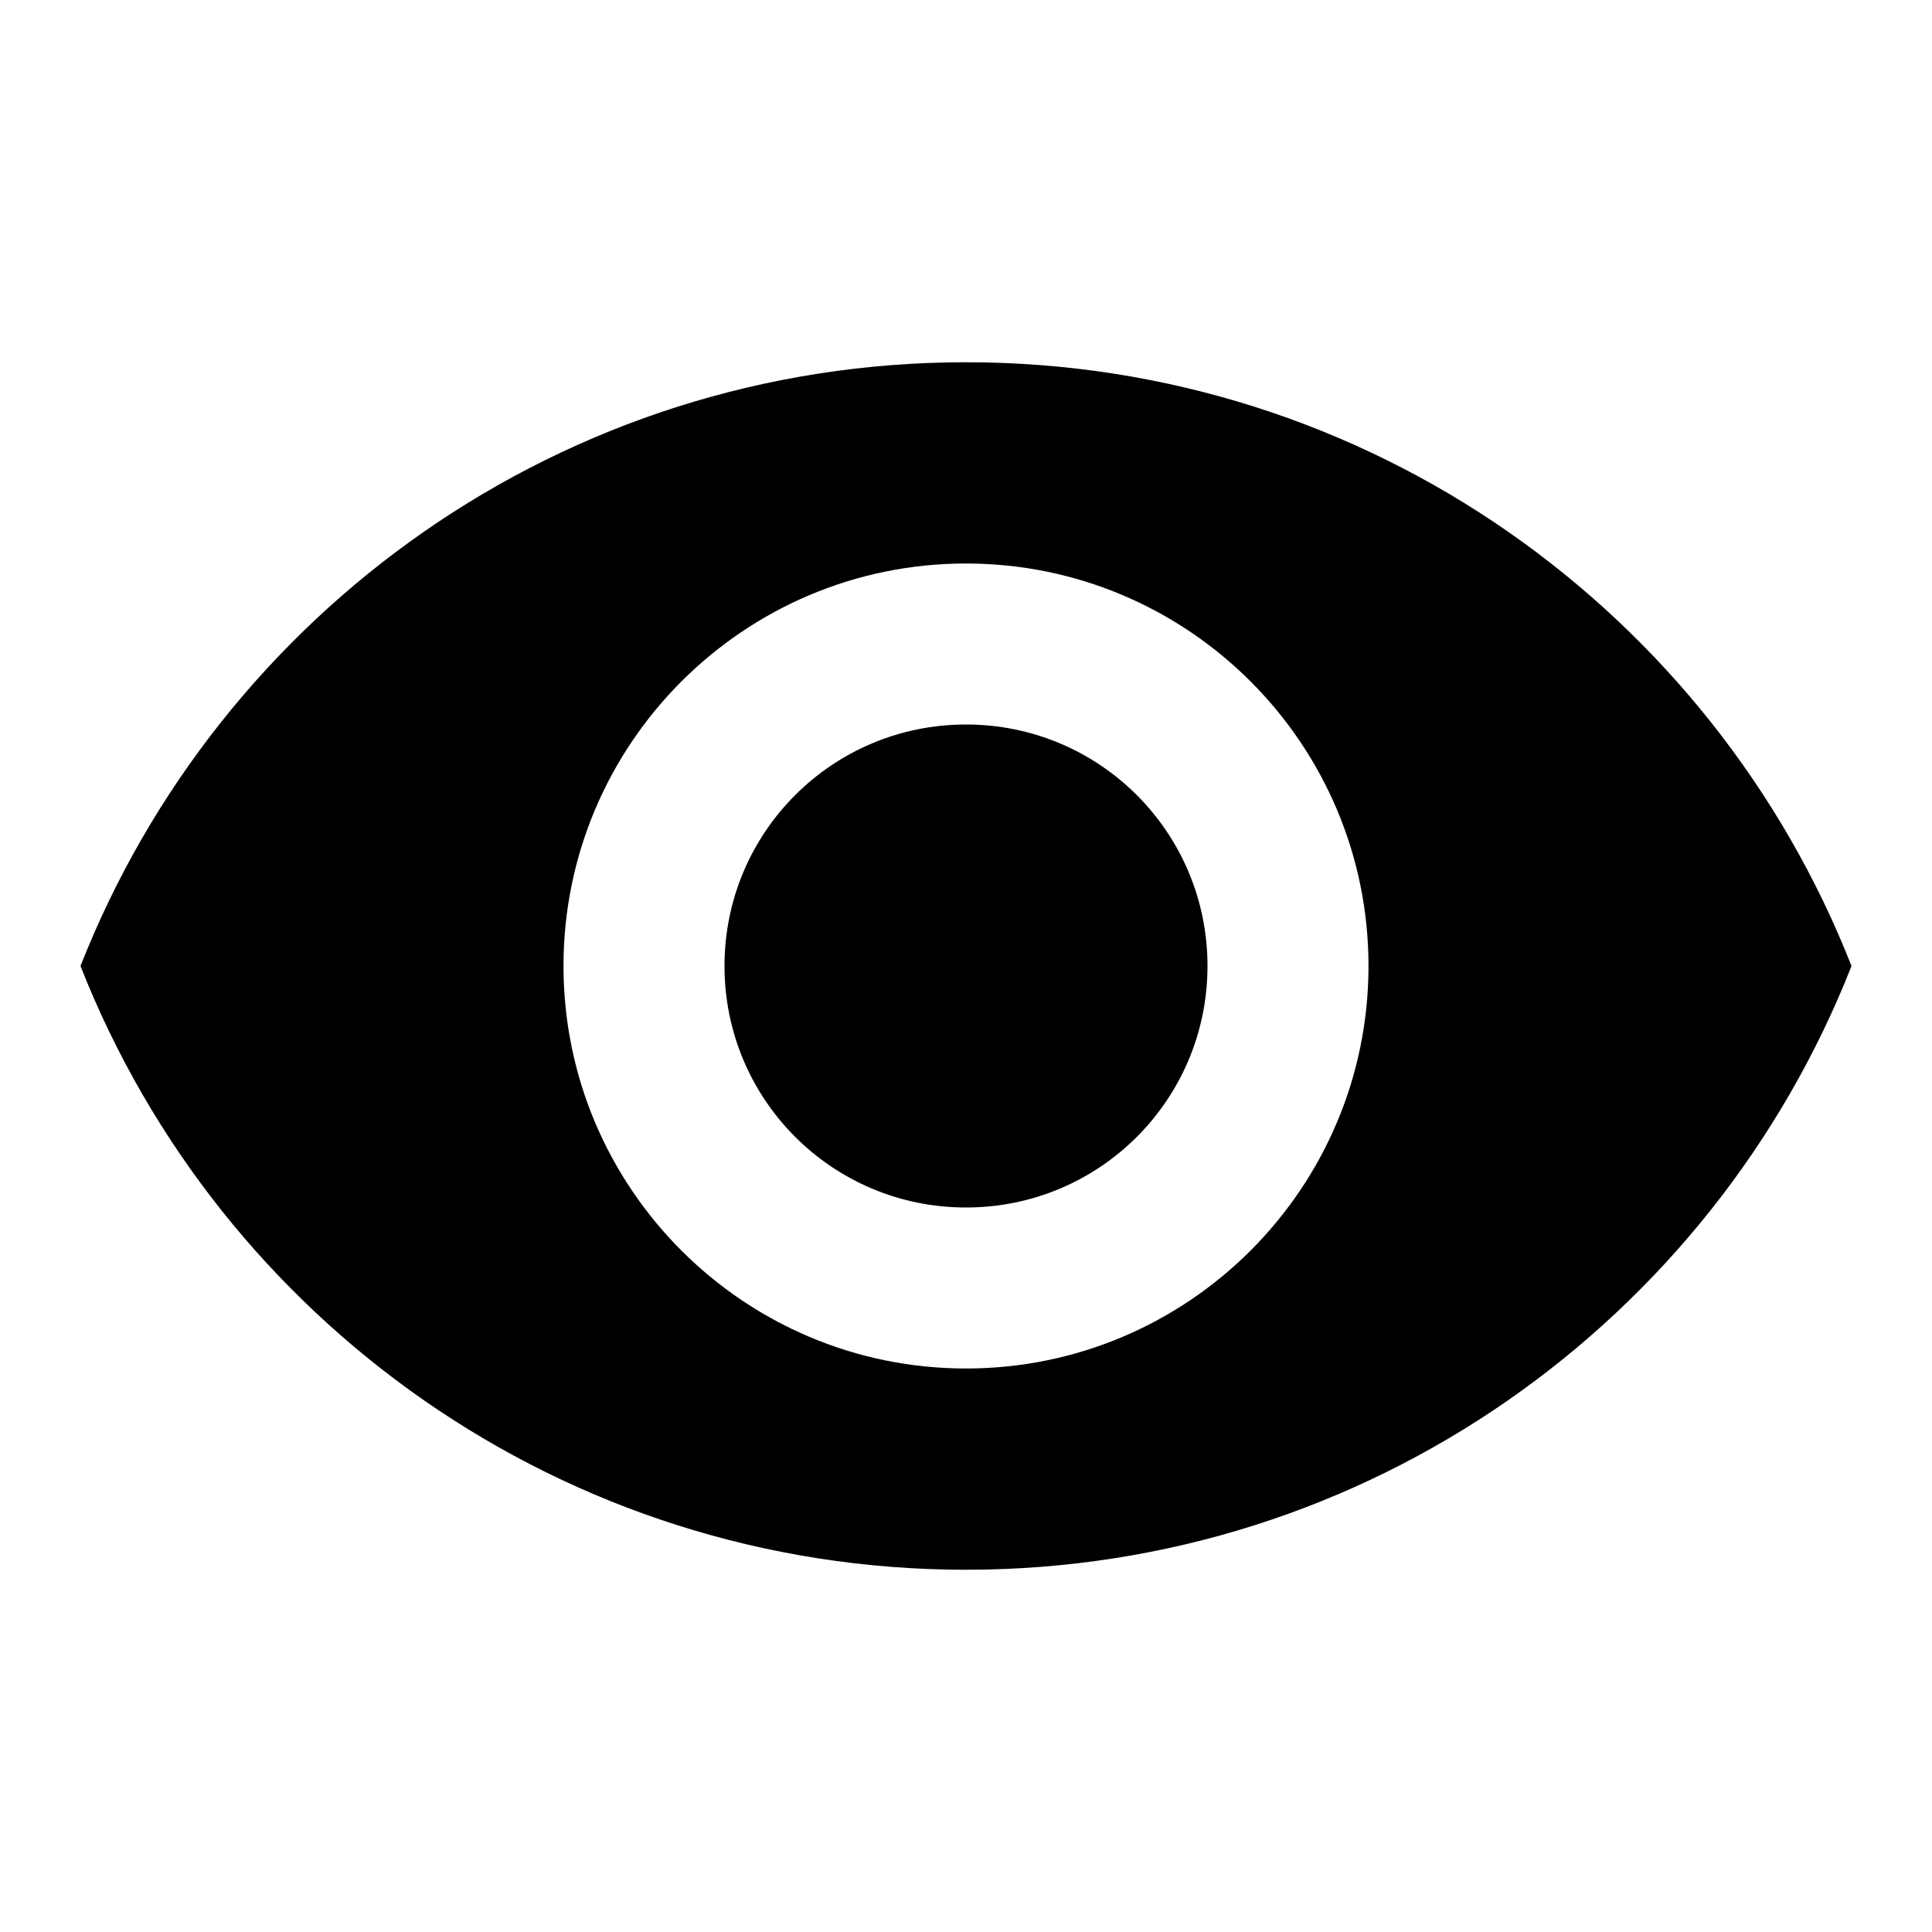
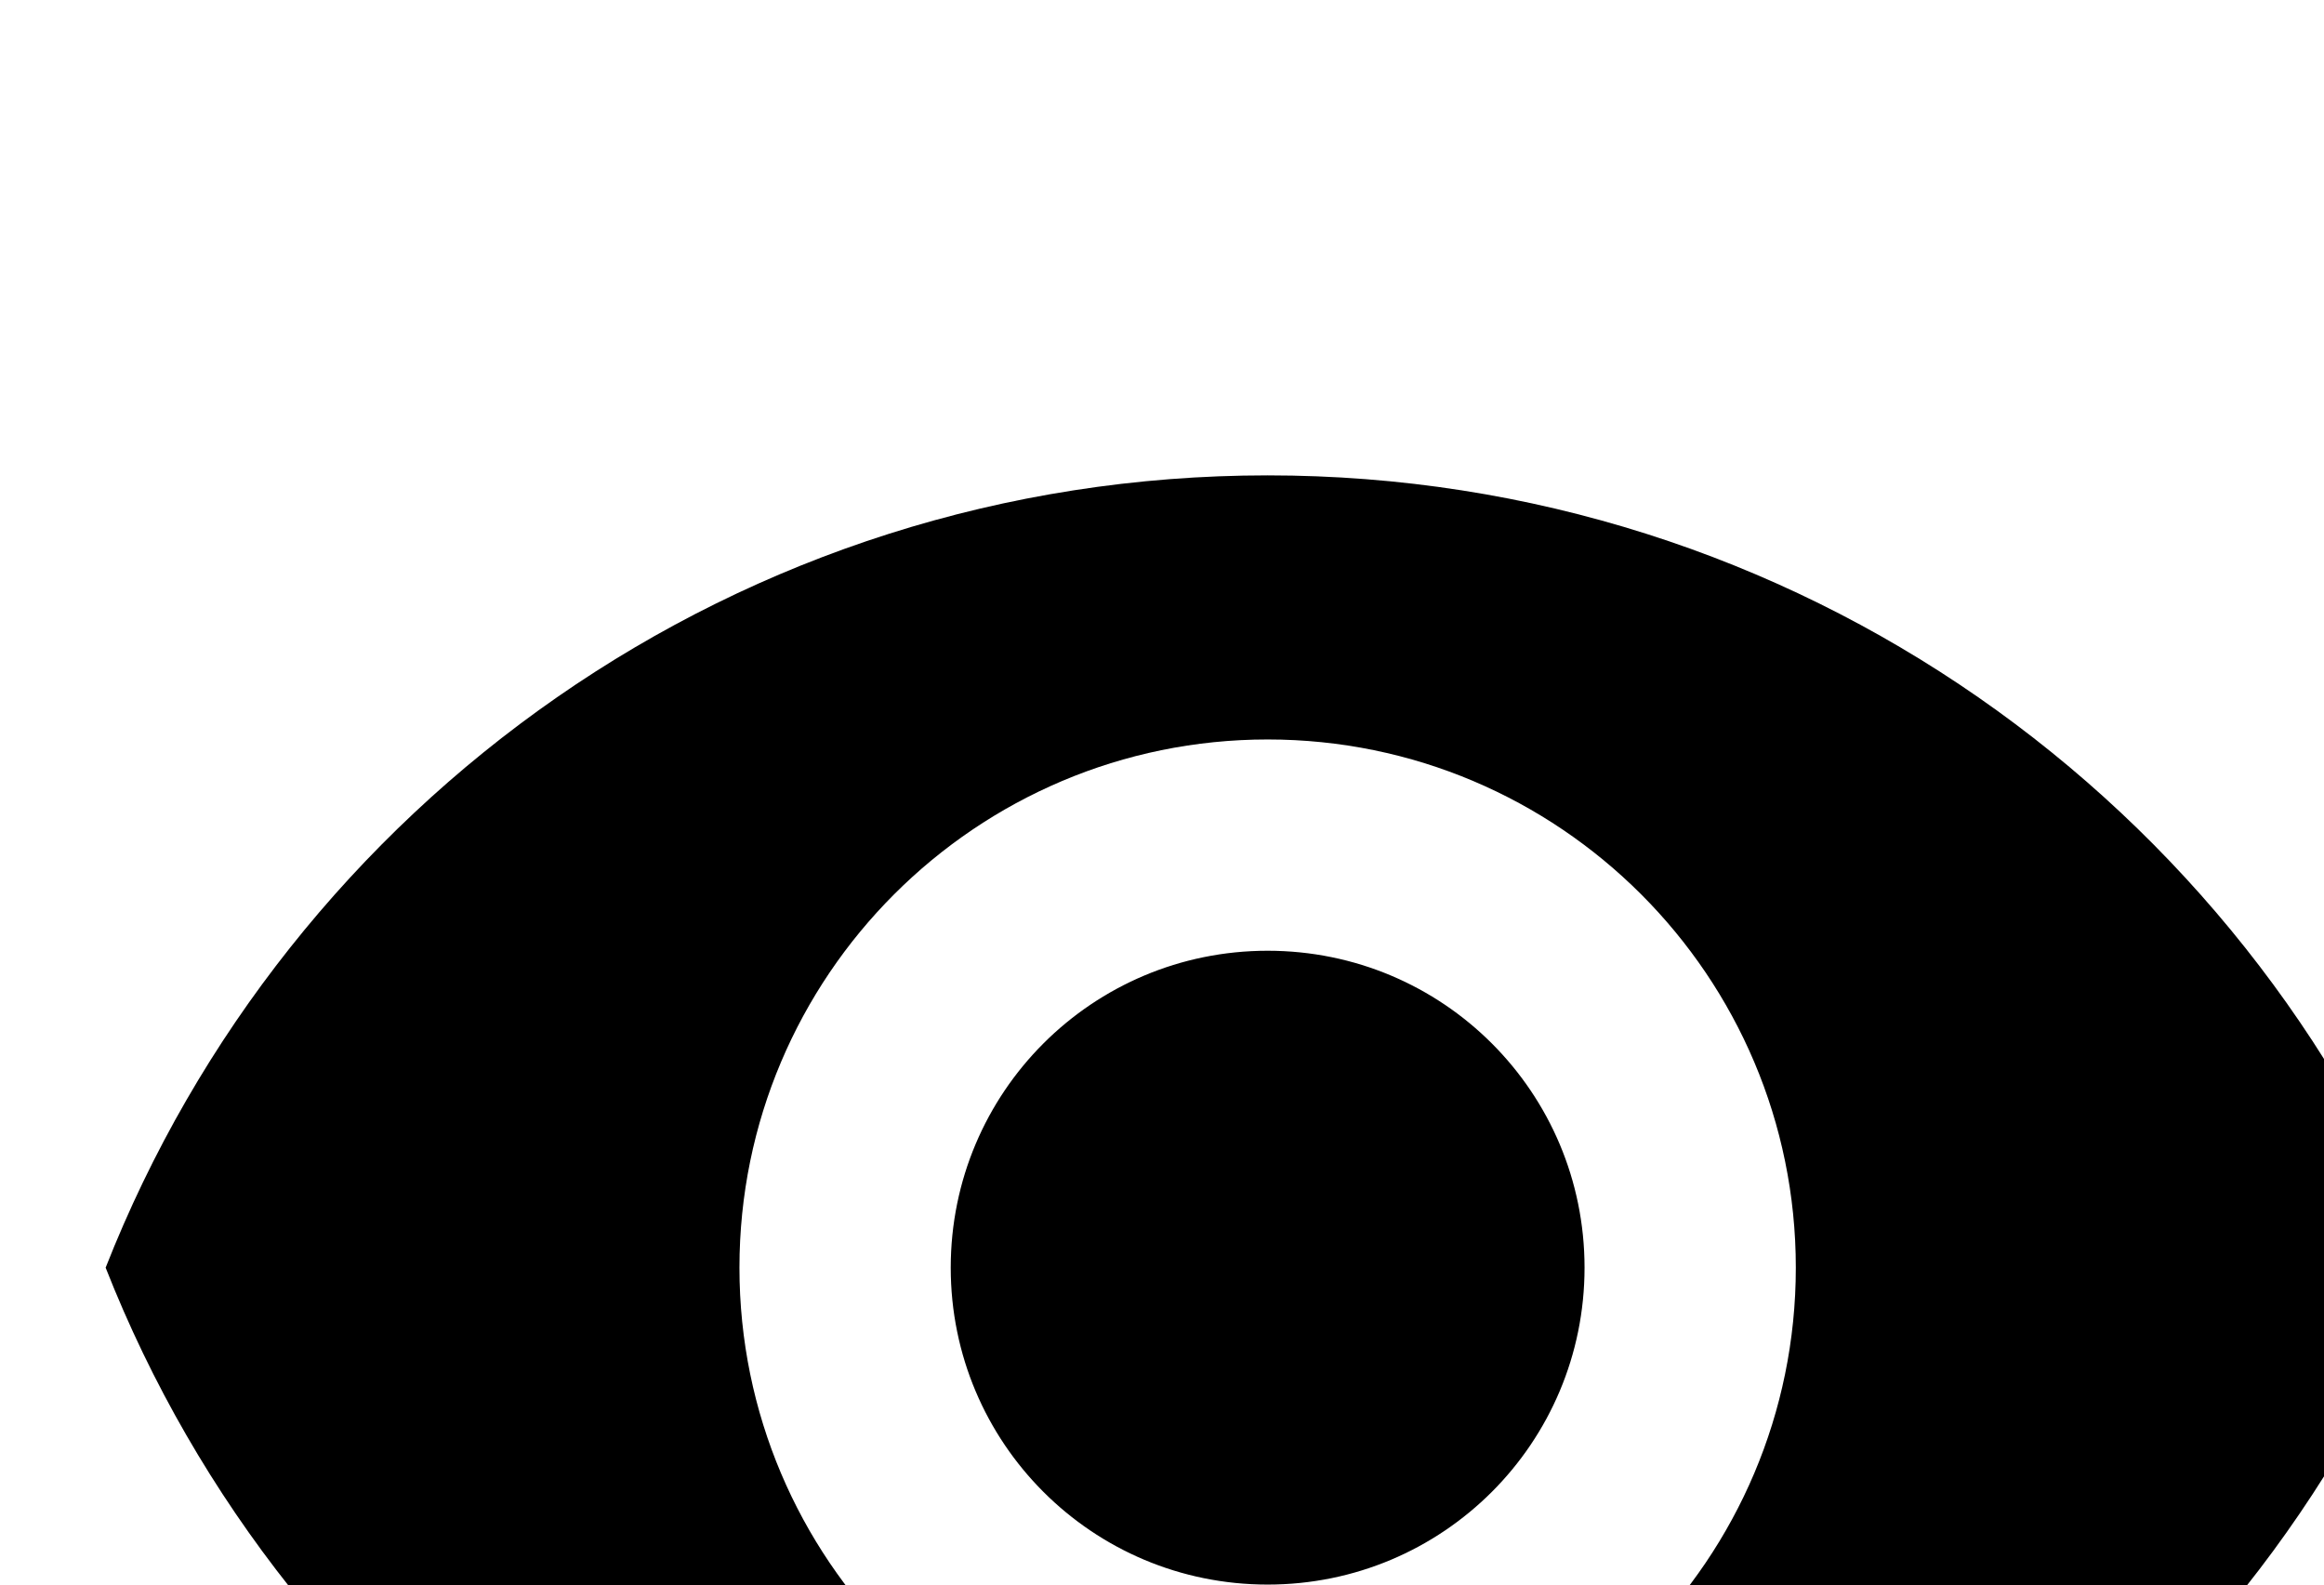
- <svg xmlns="http://www.w3.org/2000/svg" class="svg-icon" role="img" width="24" height="24">
+ <svg xmlns="http://www.w3.org/2000/svg" class="svg-icon" role="img" viewbox="0 0 24 24">
  <path d="M12 4.5C7 4.5 2.73 7.6 1 12c1.73 4.4 6 7.5 11 7.5s9.27-3.1 11-7.5c-1.73-4.4-6-7.5-11-7.5zM12 17c-2.76 0-5-2.24-5-5s2.24-5 5-5 5 2.24 5 5-2.24 5-5 5zm0-8c-1.66 0-3 1.34-3 3s1.34 3 3 3 3-1.34 3-3-1.34-3-3-3z" />
</svg>
